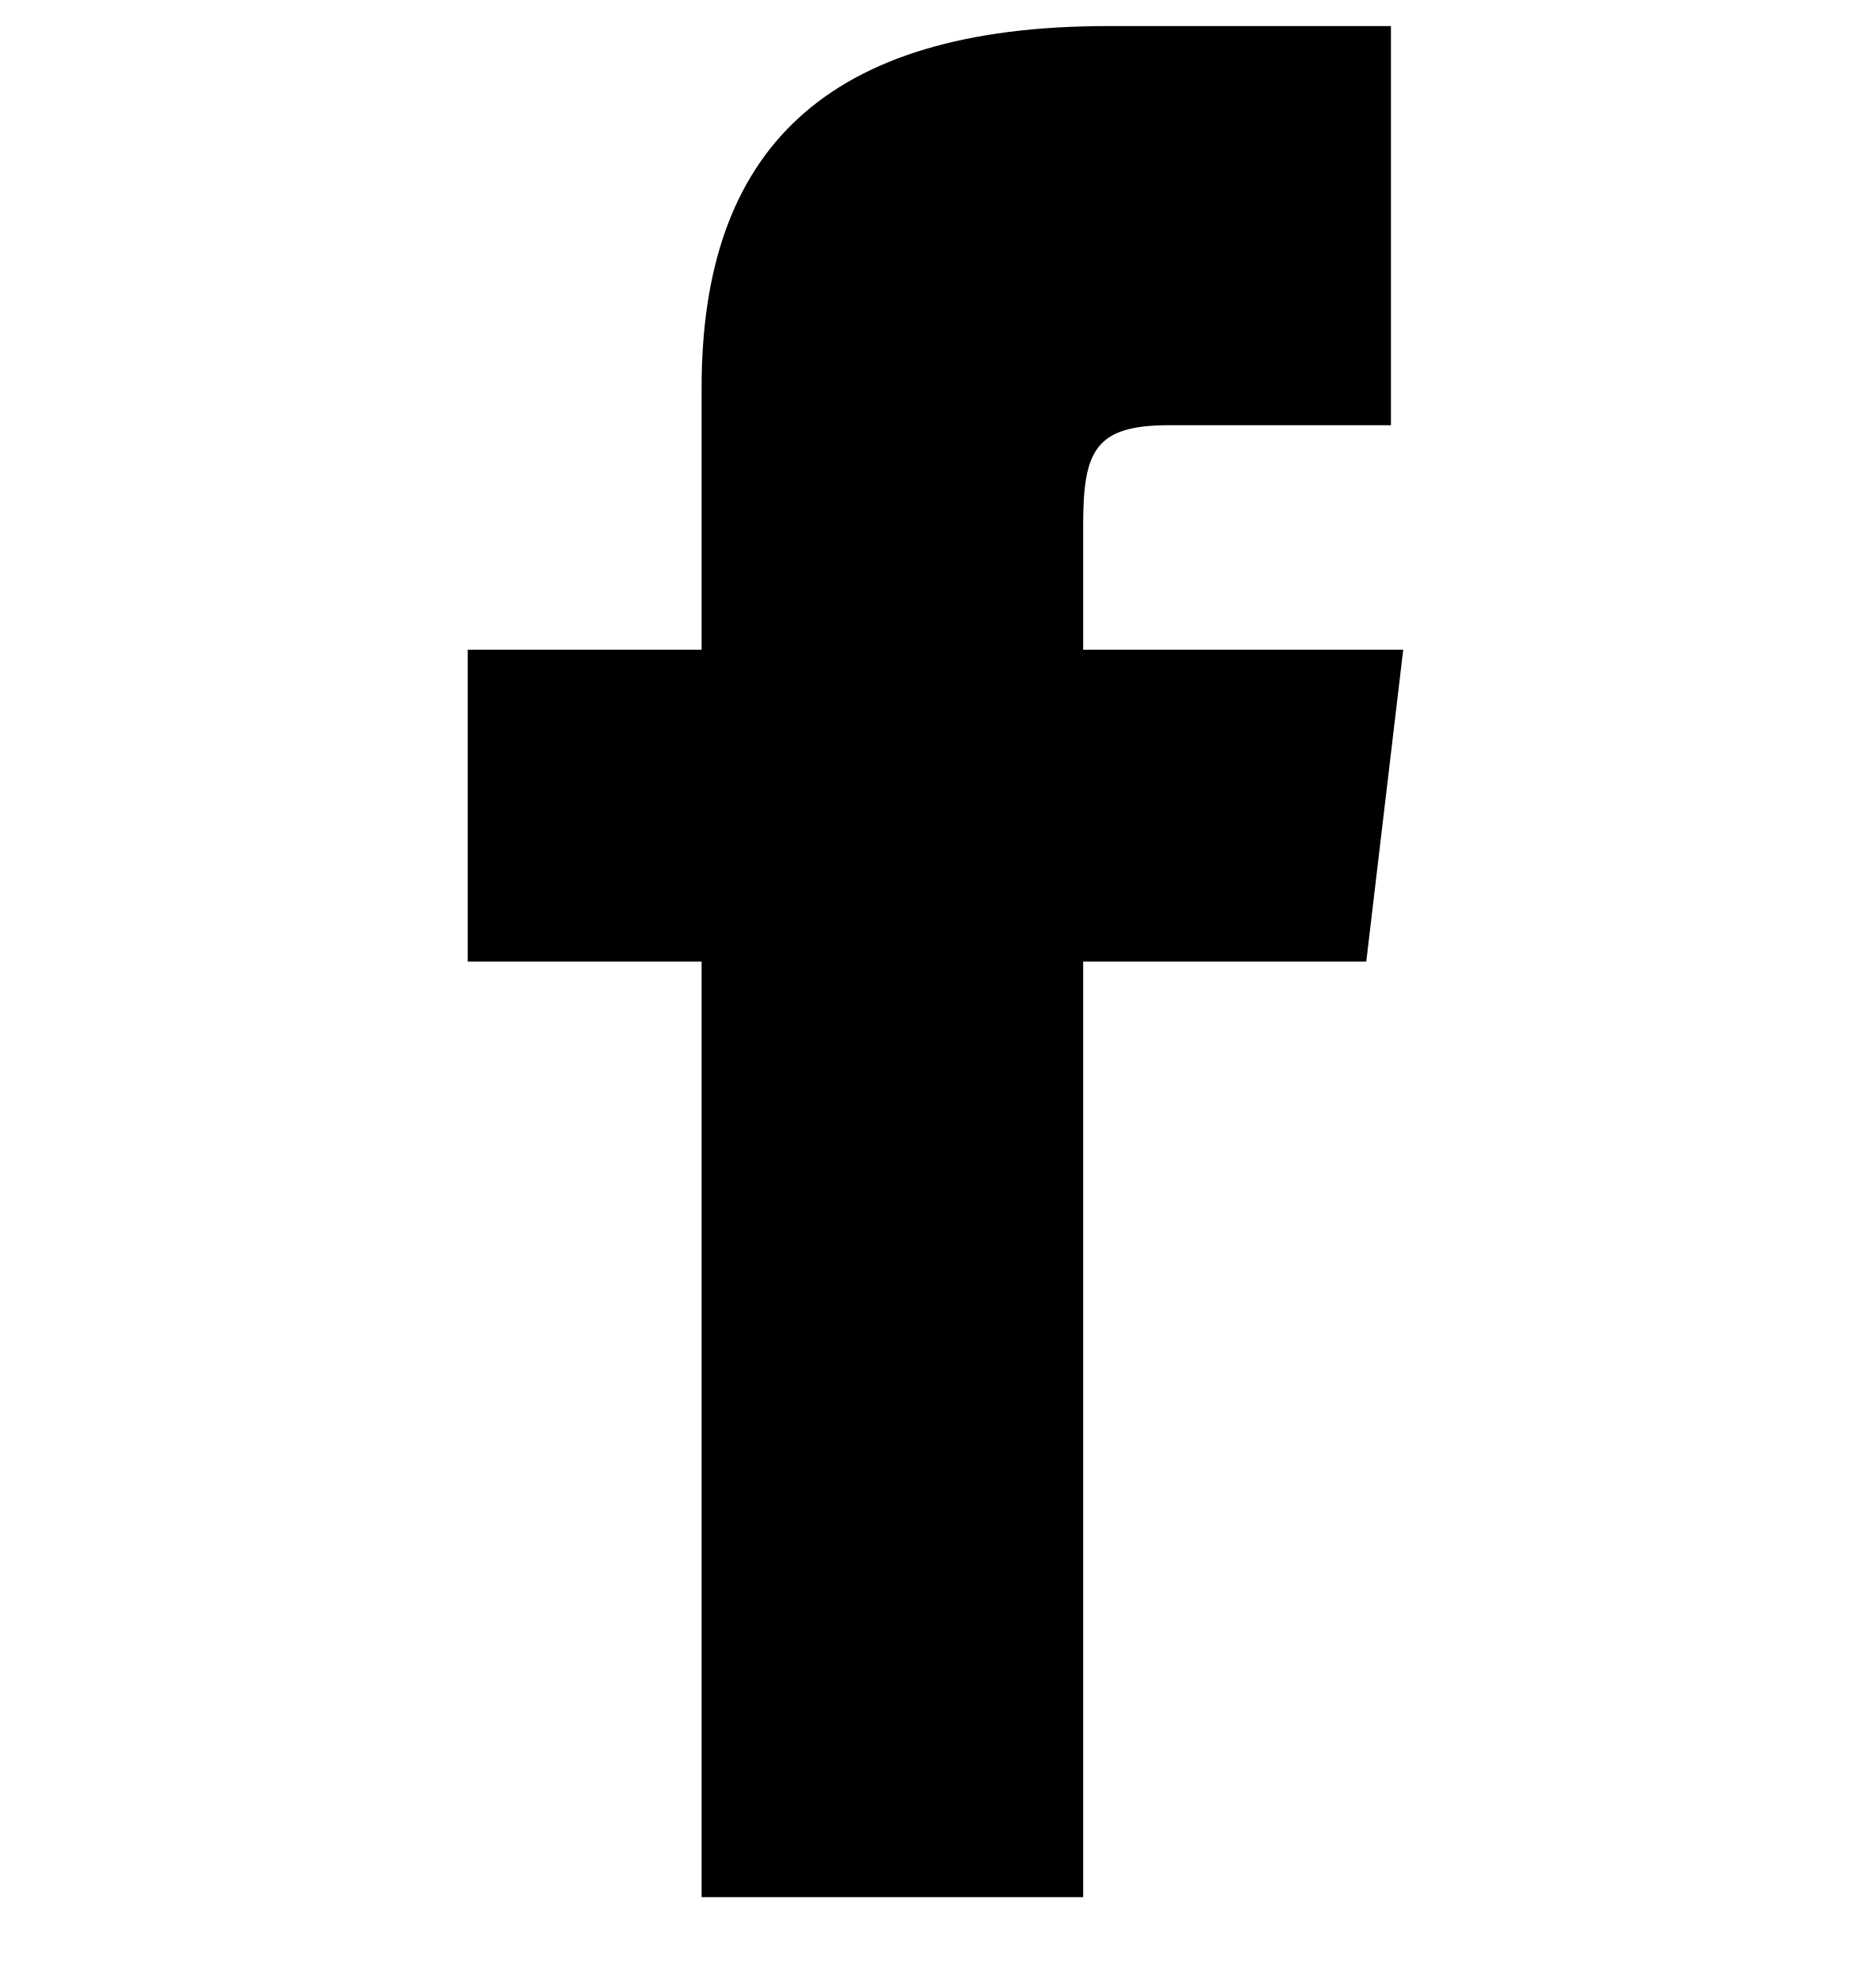
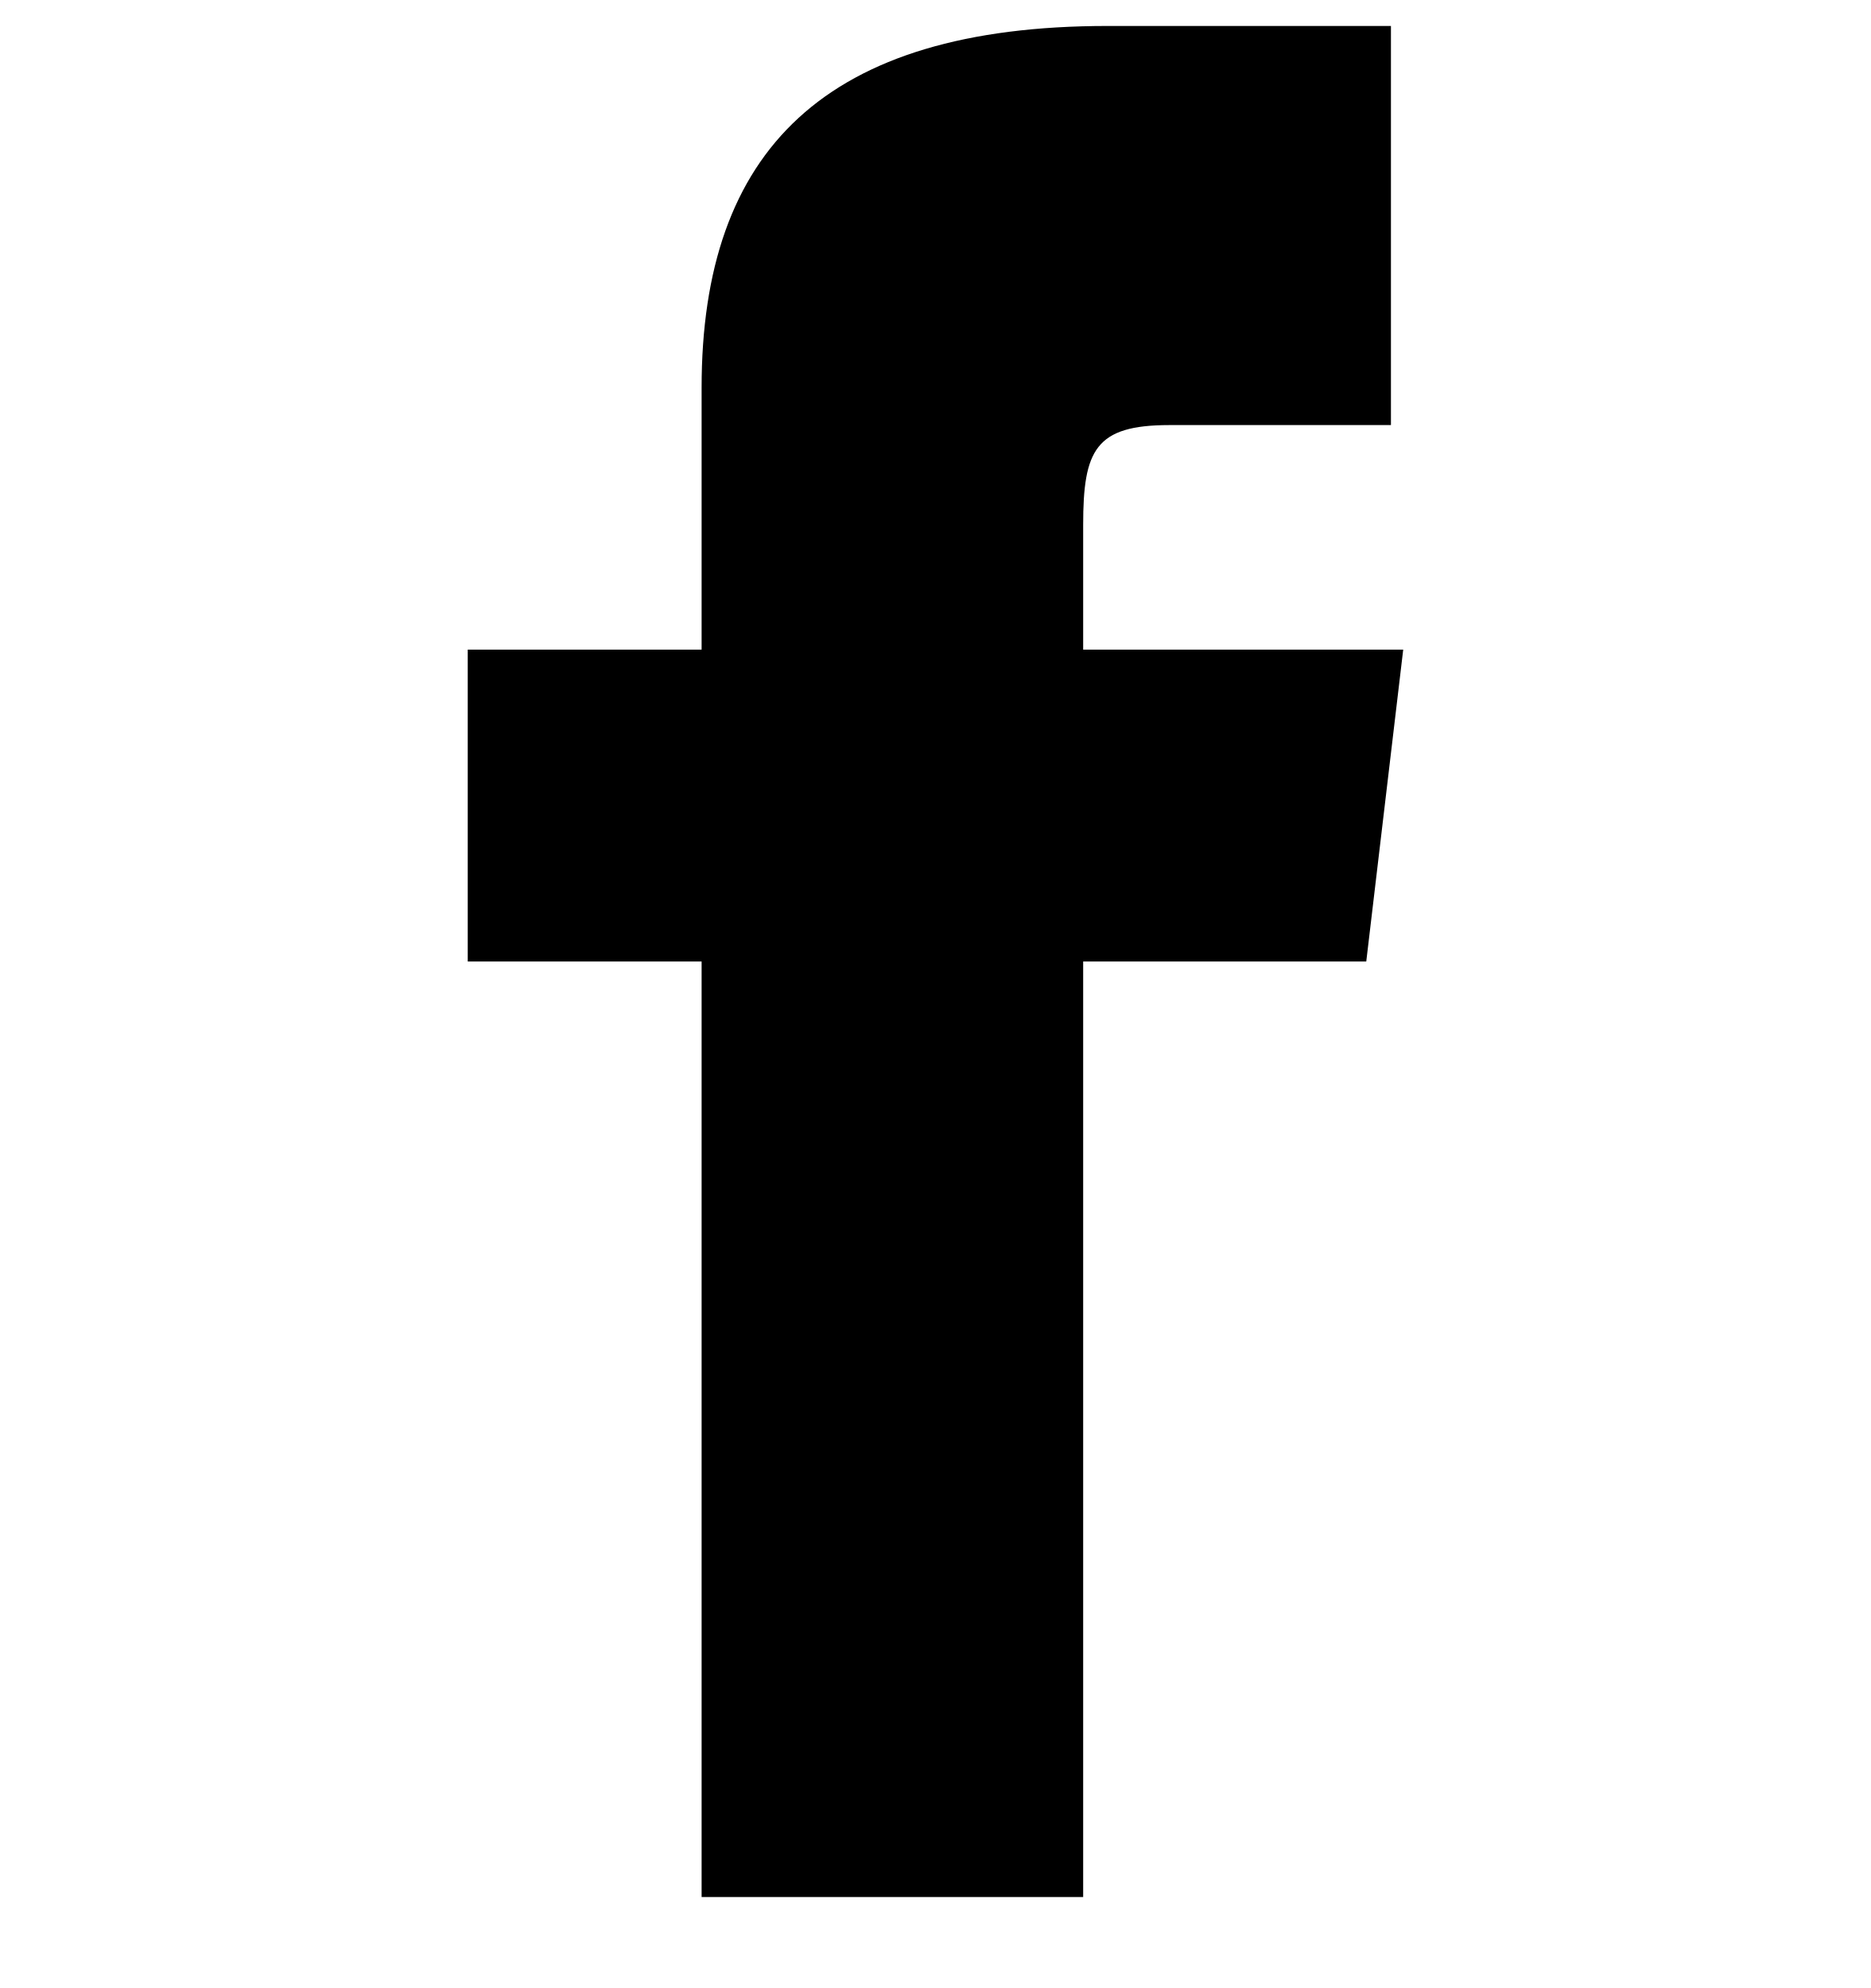
<svg xmlns="http://www.w3.org/2000/svg" width="16" height="17" viewBox="0 0 16 17" fill="none">
-   <path d="M6 5.556H4V8.223H6V16.223H9.263V8.223H11.684L12 5.556H9.263V4.489C9.263 3.849 9.368 3.636 10 3.636H11.895V0.223H9.474C7.053 0.223 6 1.289 6 3.316V5.556Z" fill="black" />
+   <path d="M6 5.555H4V8.222H6V16.222H9.263V8.222H11.684L12 5.555H9.263V4.488C9.263 3.848 9.368 3.635 10 3.635H11.895V0.222H9.474C7.053 0.222 6 1.288 6 3.315V5.555Z" fill="black" />
</svg>
